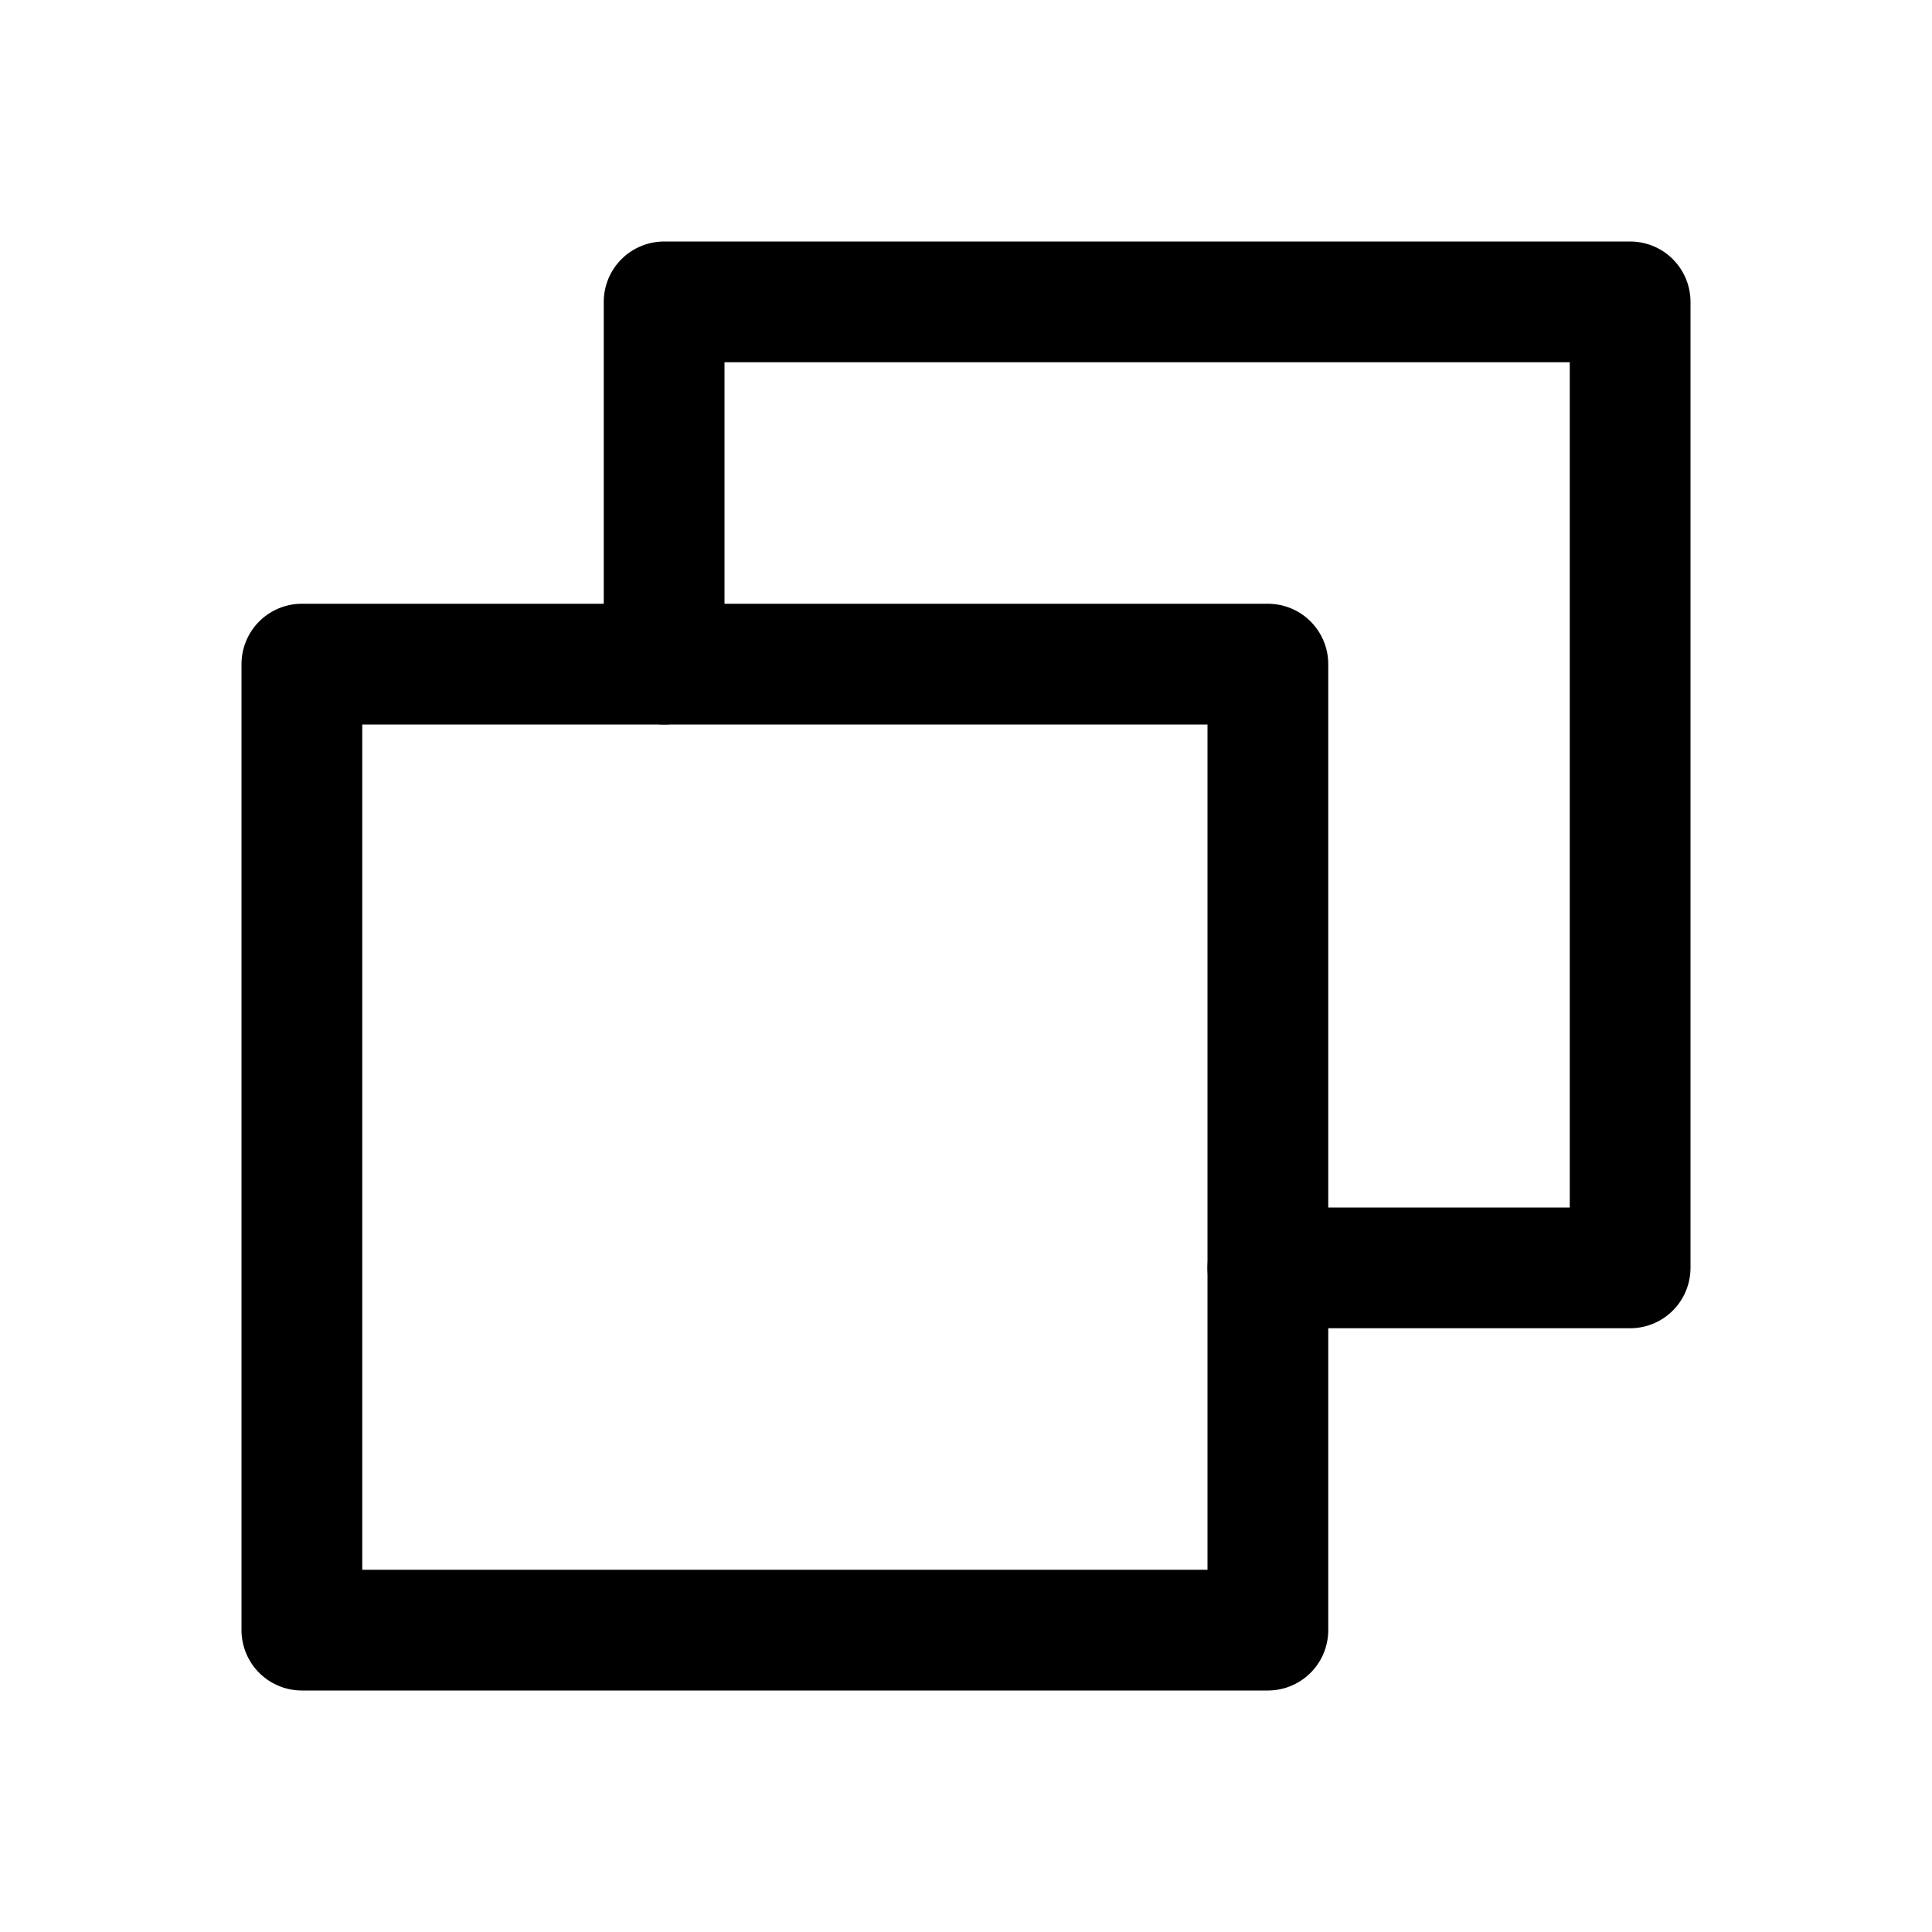
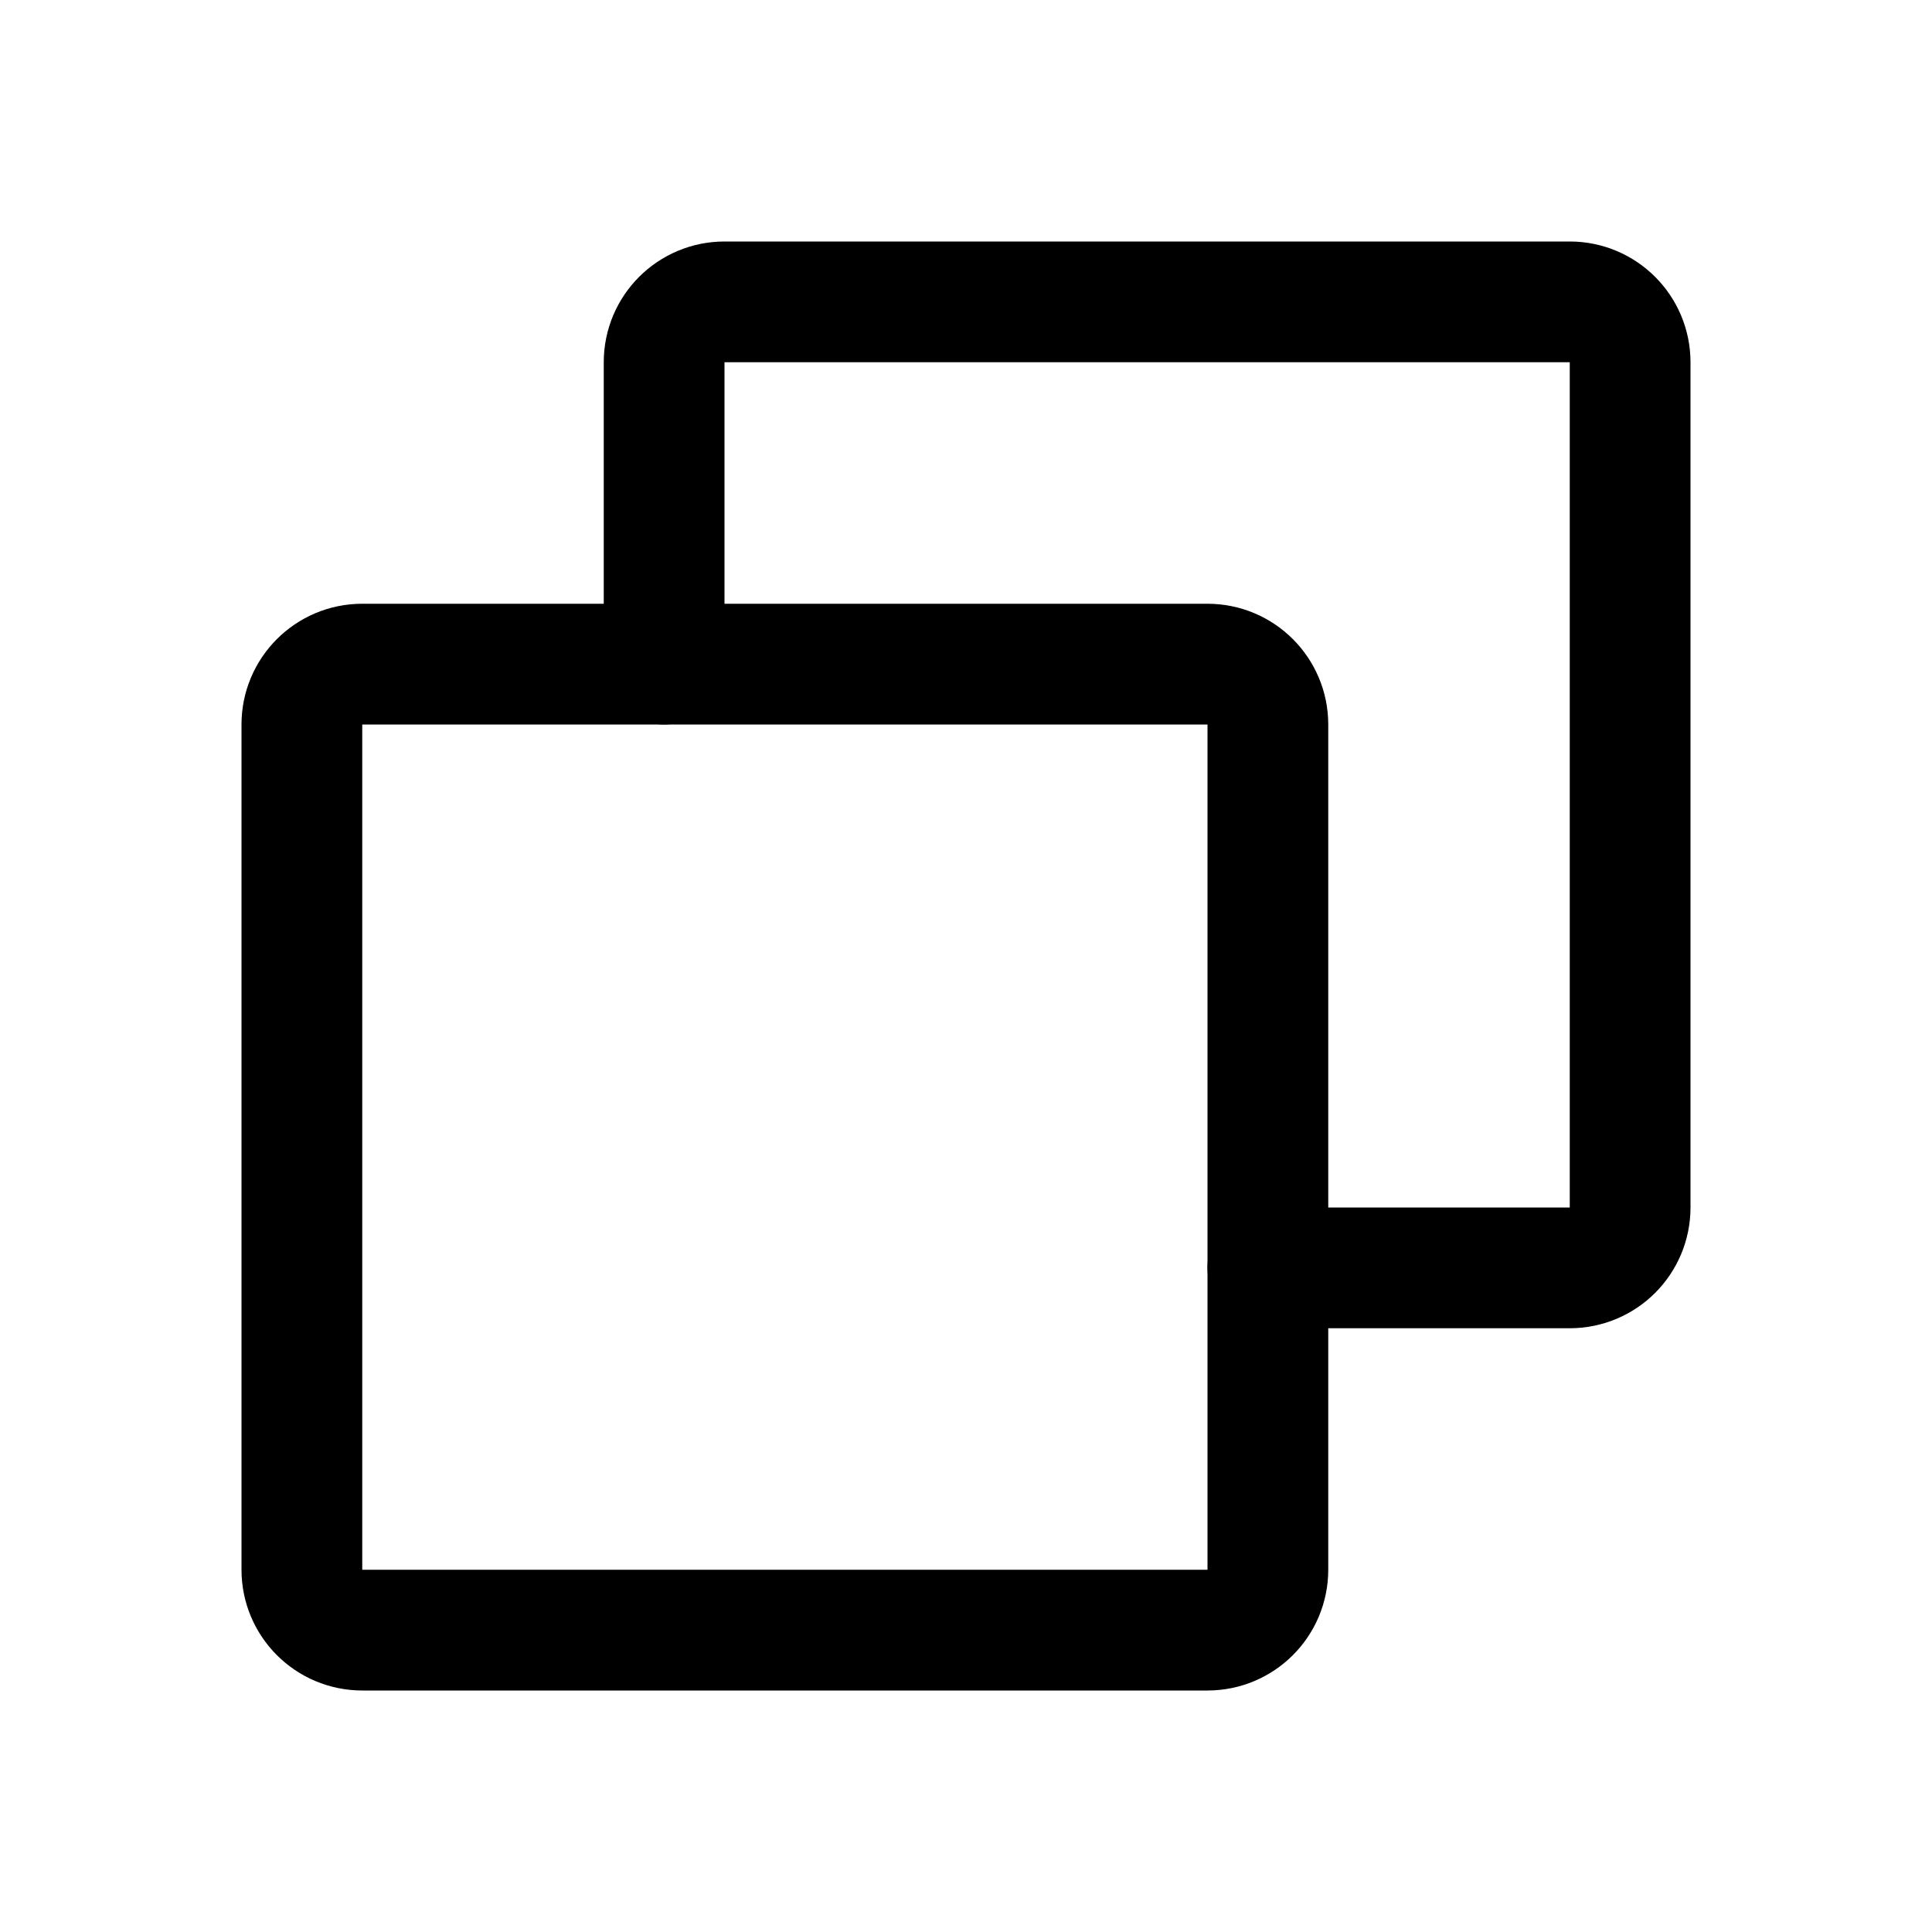
<svg xmlns="http://www.w3.org/2000/svg" viewBox="0 0 256 256">
  <rect width="256" height="256" fill="none" />
-   <polyline points="168 168 216 168 216 40 88 40 88 88" fill="none" stroke="currentColor" stroke-linecap="round" stroke-linejoin="round" stroke-width="16" />
-   <rect x="40" y="88" width="128" height="128" fill="none" stroke="currentColor" stroke-linecap="round" stroke-linejoin="round" stroke-width="16" />
+   <path d="M168,168H208a8,8,0,0,0,8-8V48a8,8,0,0,0-8-8H96a8,8,0,0,0-8,8V88" fill="none" stroke="currentColor" stroke-linecap="round" stroke-linejoin="round" stroke-width="16" />
+   <rect x="40" y="88" width="128" height="128" rx="8" fill="none" stroke="currentColor" stroke-linecap="round" stroke-linejoin="round" stroke-width="16" />
</svg>
